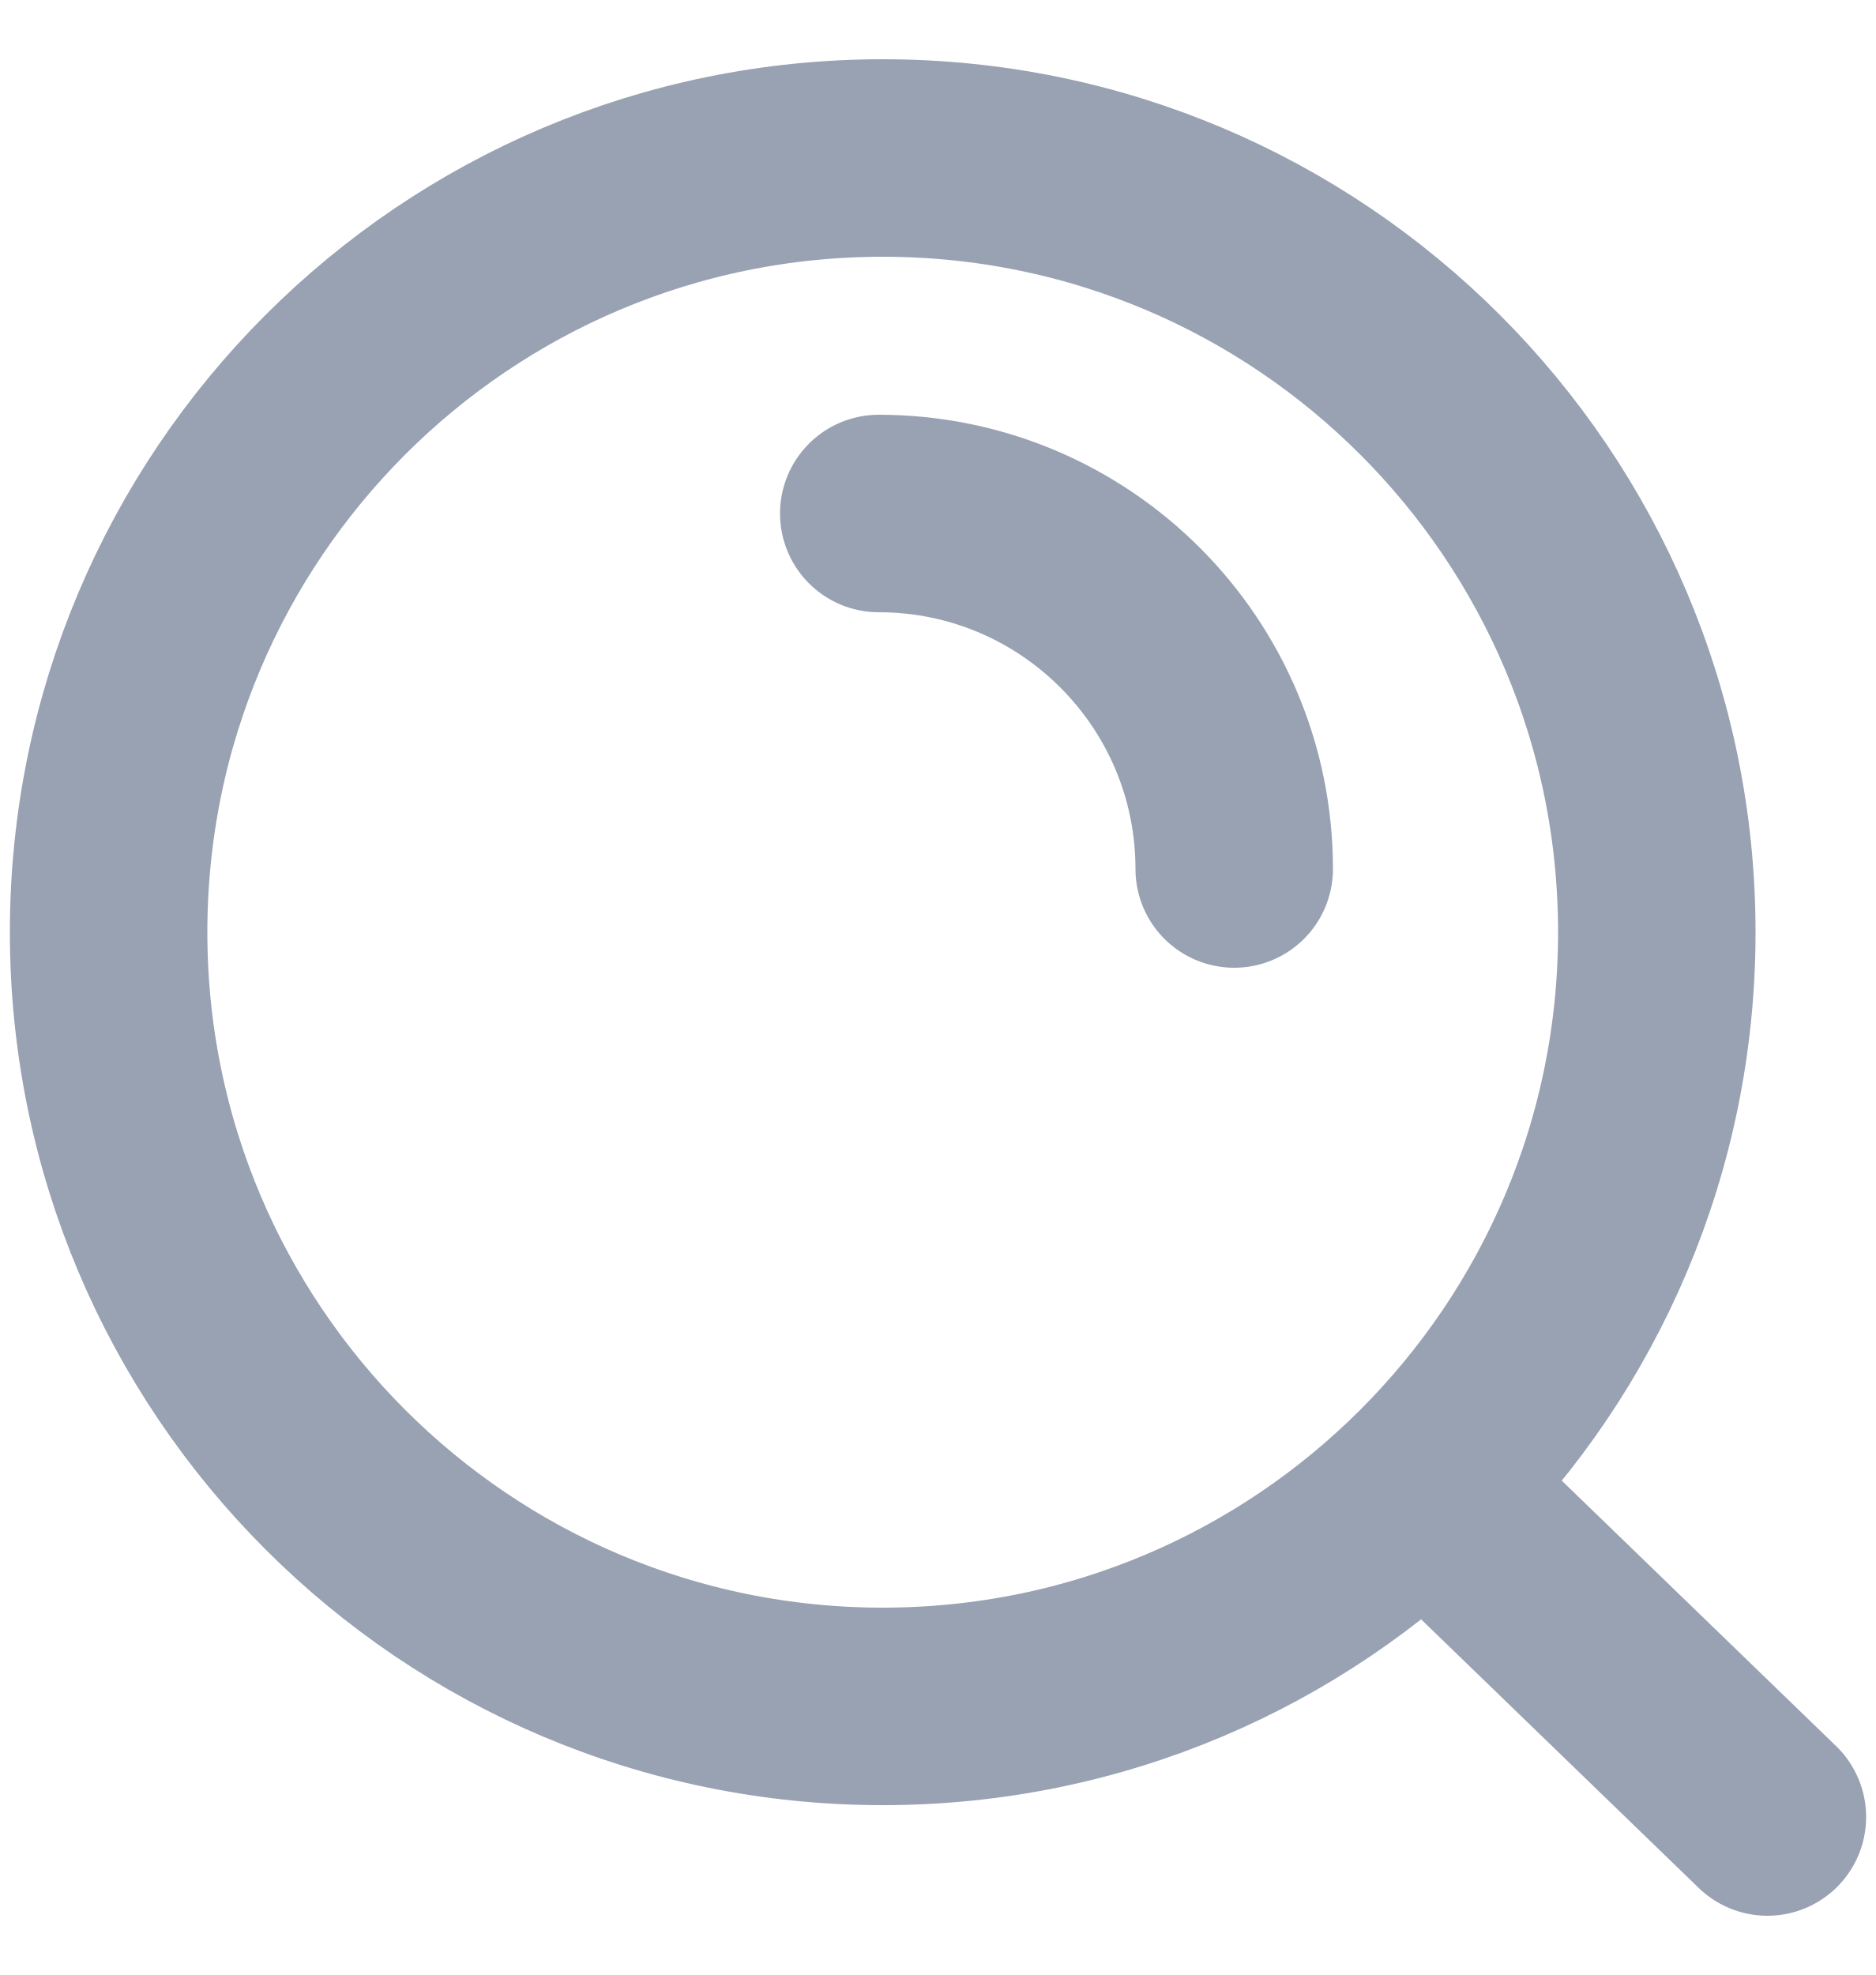
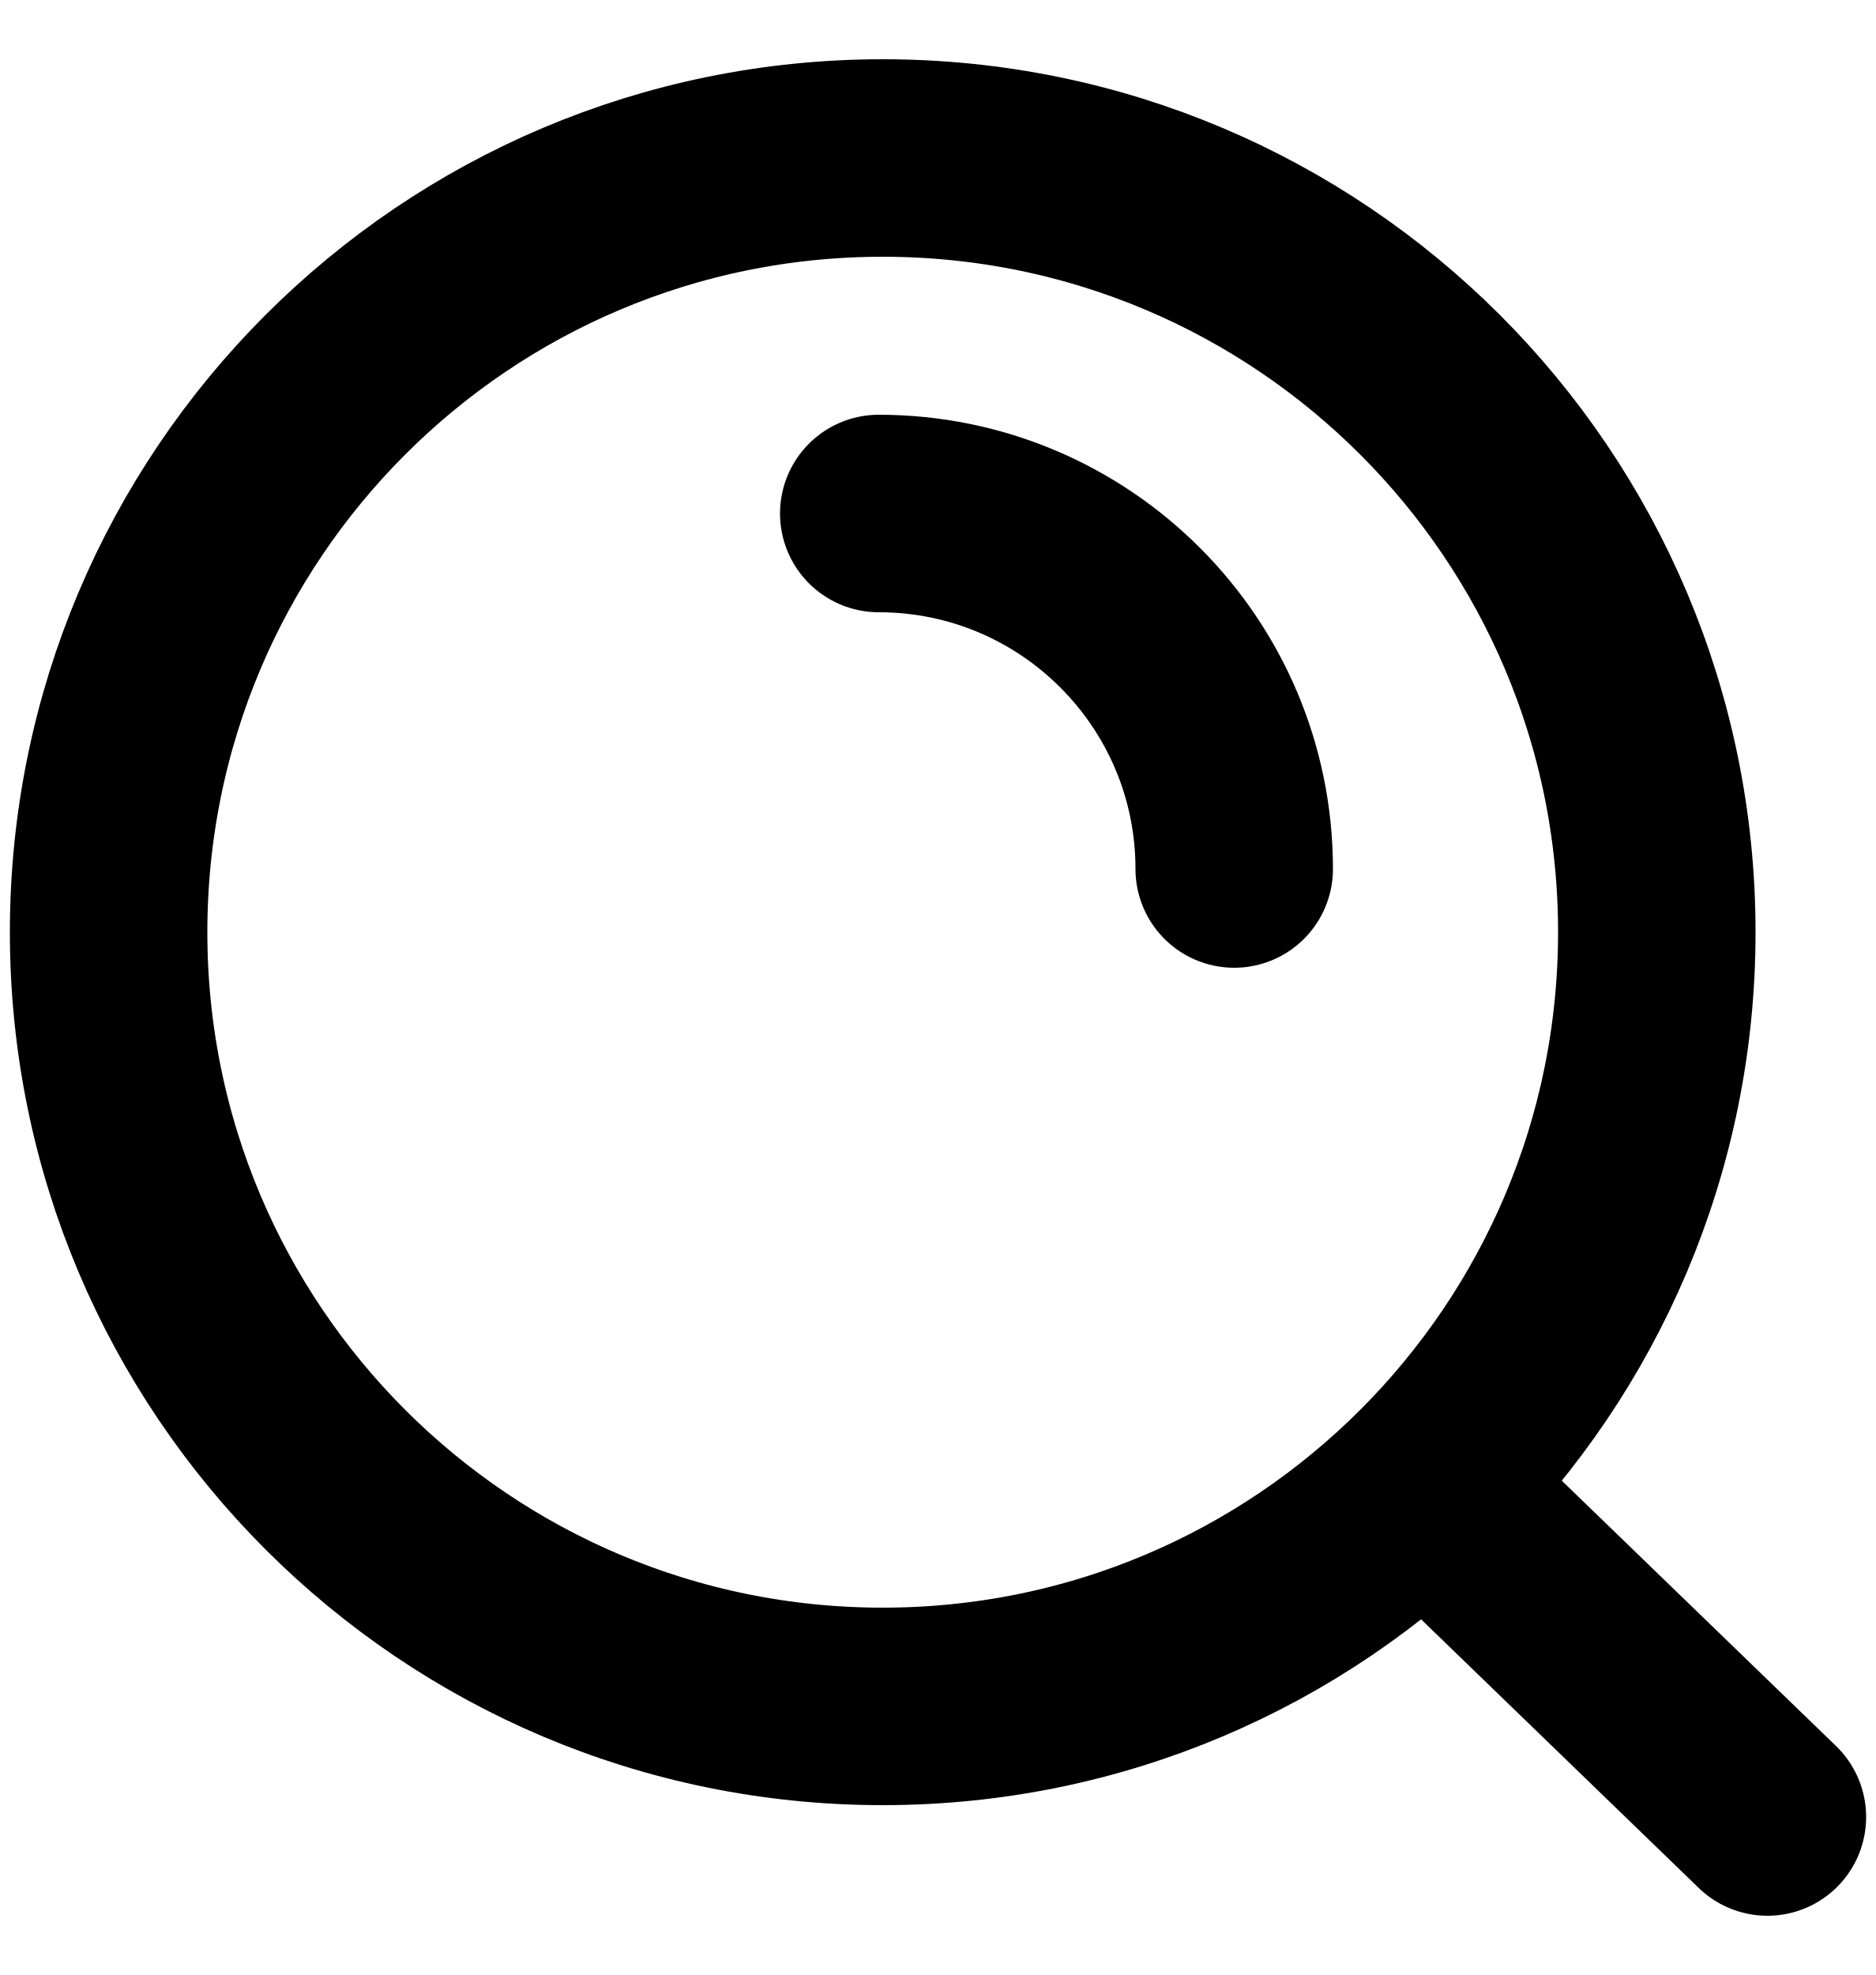
<svg xmlns="http://www.w3.org/2000/svg" width="19" height="20" viewBox="0 0 19 20" fill="none">
-   <path d="M14.427 15.04L17.9 18.4M8.9 5.2C10.888 5.2 12.5 6.812 12.5 8.8M16.78 9.44C16.78 13.77 13.27 17.28 8.94 17.28C4.61 17.28 1.1 13.77 1.1 9.44C1.1 5.11 4.61 1.6 8.94 1.6C13.27 1.6 16.78 5.11 16.78 9.44Z" stroke="#98A2B3" stroke-width="2" stroke-linecap="round" />
+   <path d="M14.427 15.04L17.9 18.4M8.9 5.2C10.888 5.2 12.5 6.812 12.5 8.8M16.78 9.44C16.78 13.77 13.27 17.28 8.94 17.28C4.61 17.28 1.1 13.77 1.1 9.44C1.1 5.11 4.61 1.6 8.94 1.6C13.27 1.6 16.78 5.11 16.78 9.44Z" stroke="currentColor" stroke-width="2" stroke-linecap="round" />
</svg>
